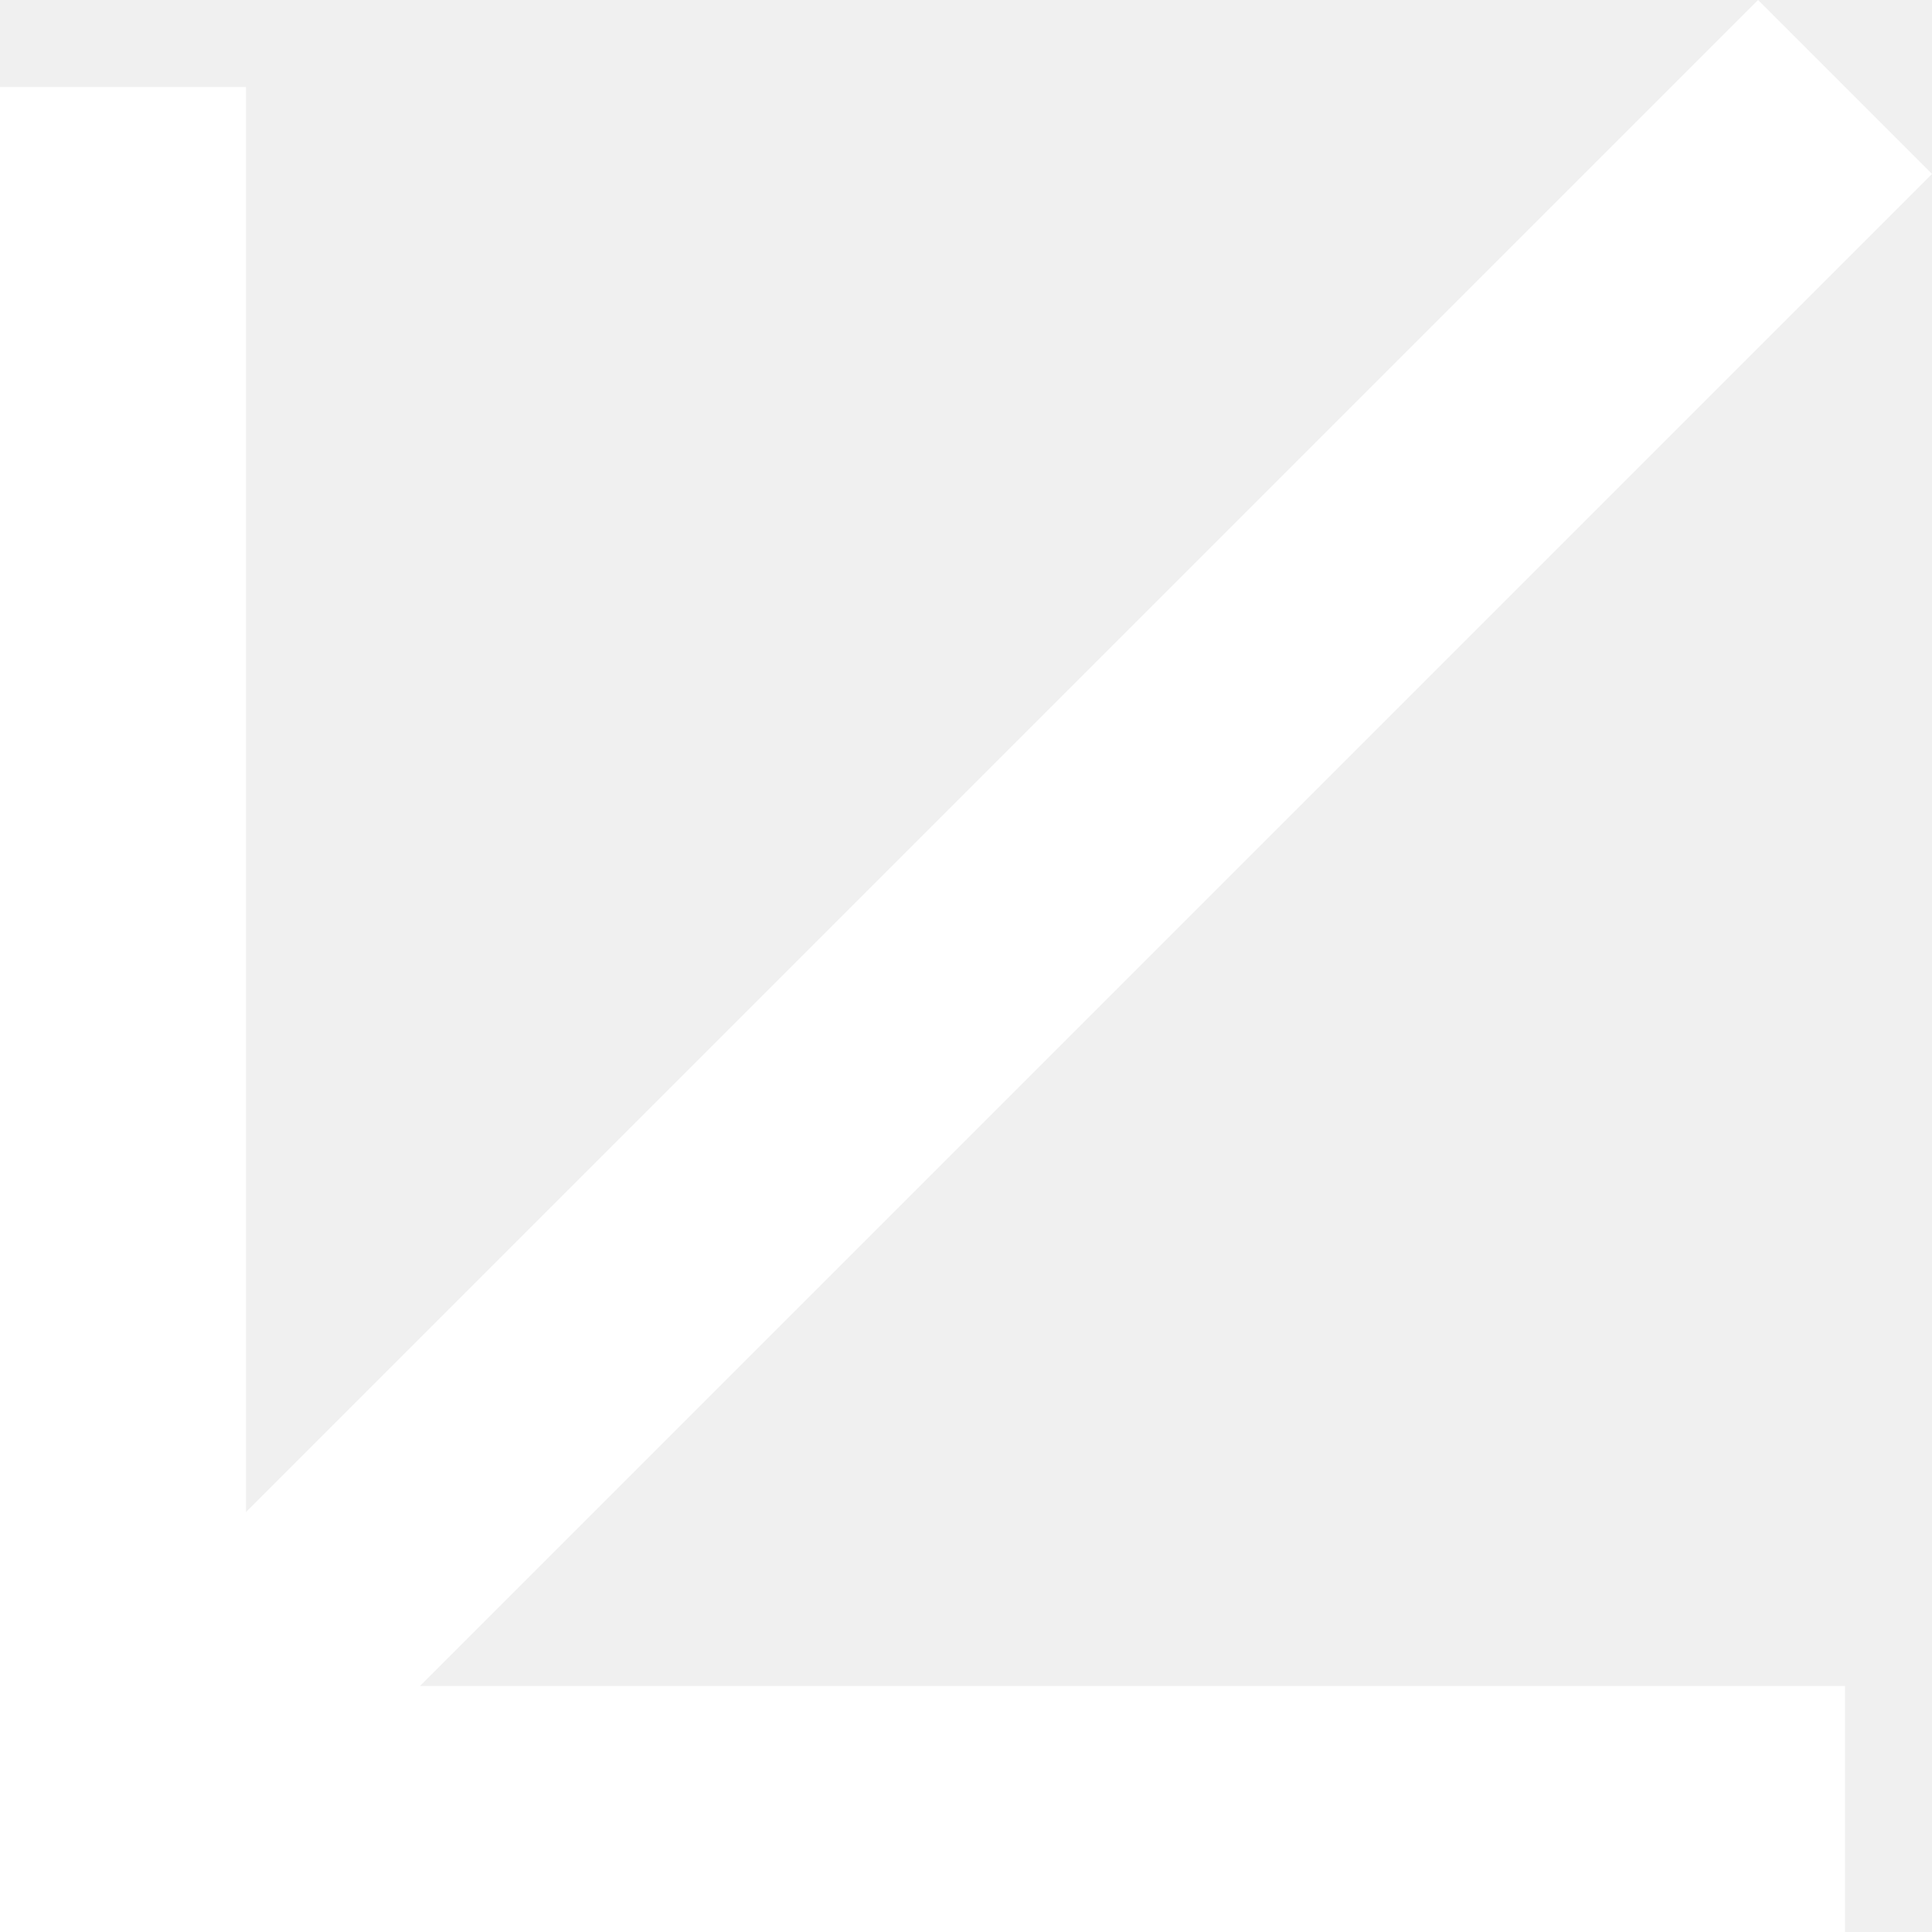
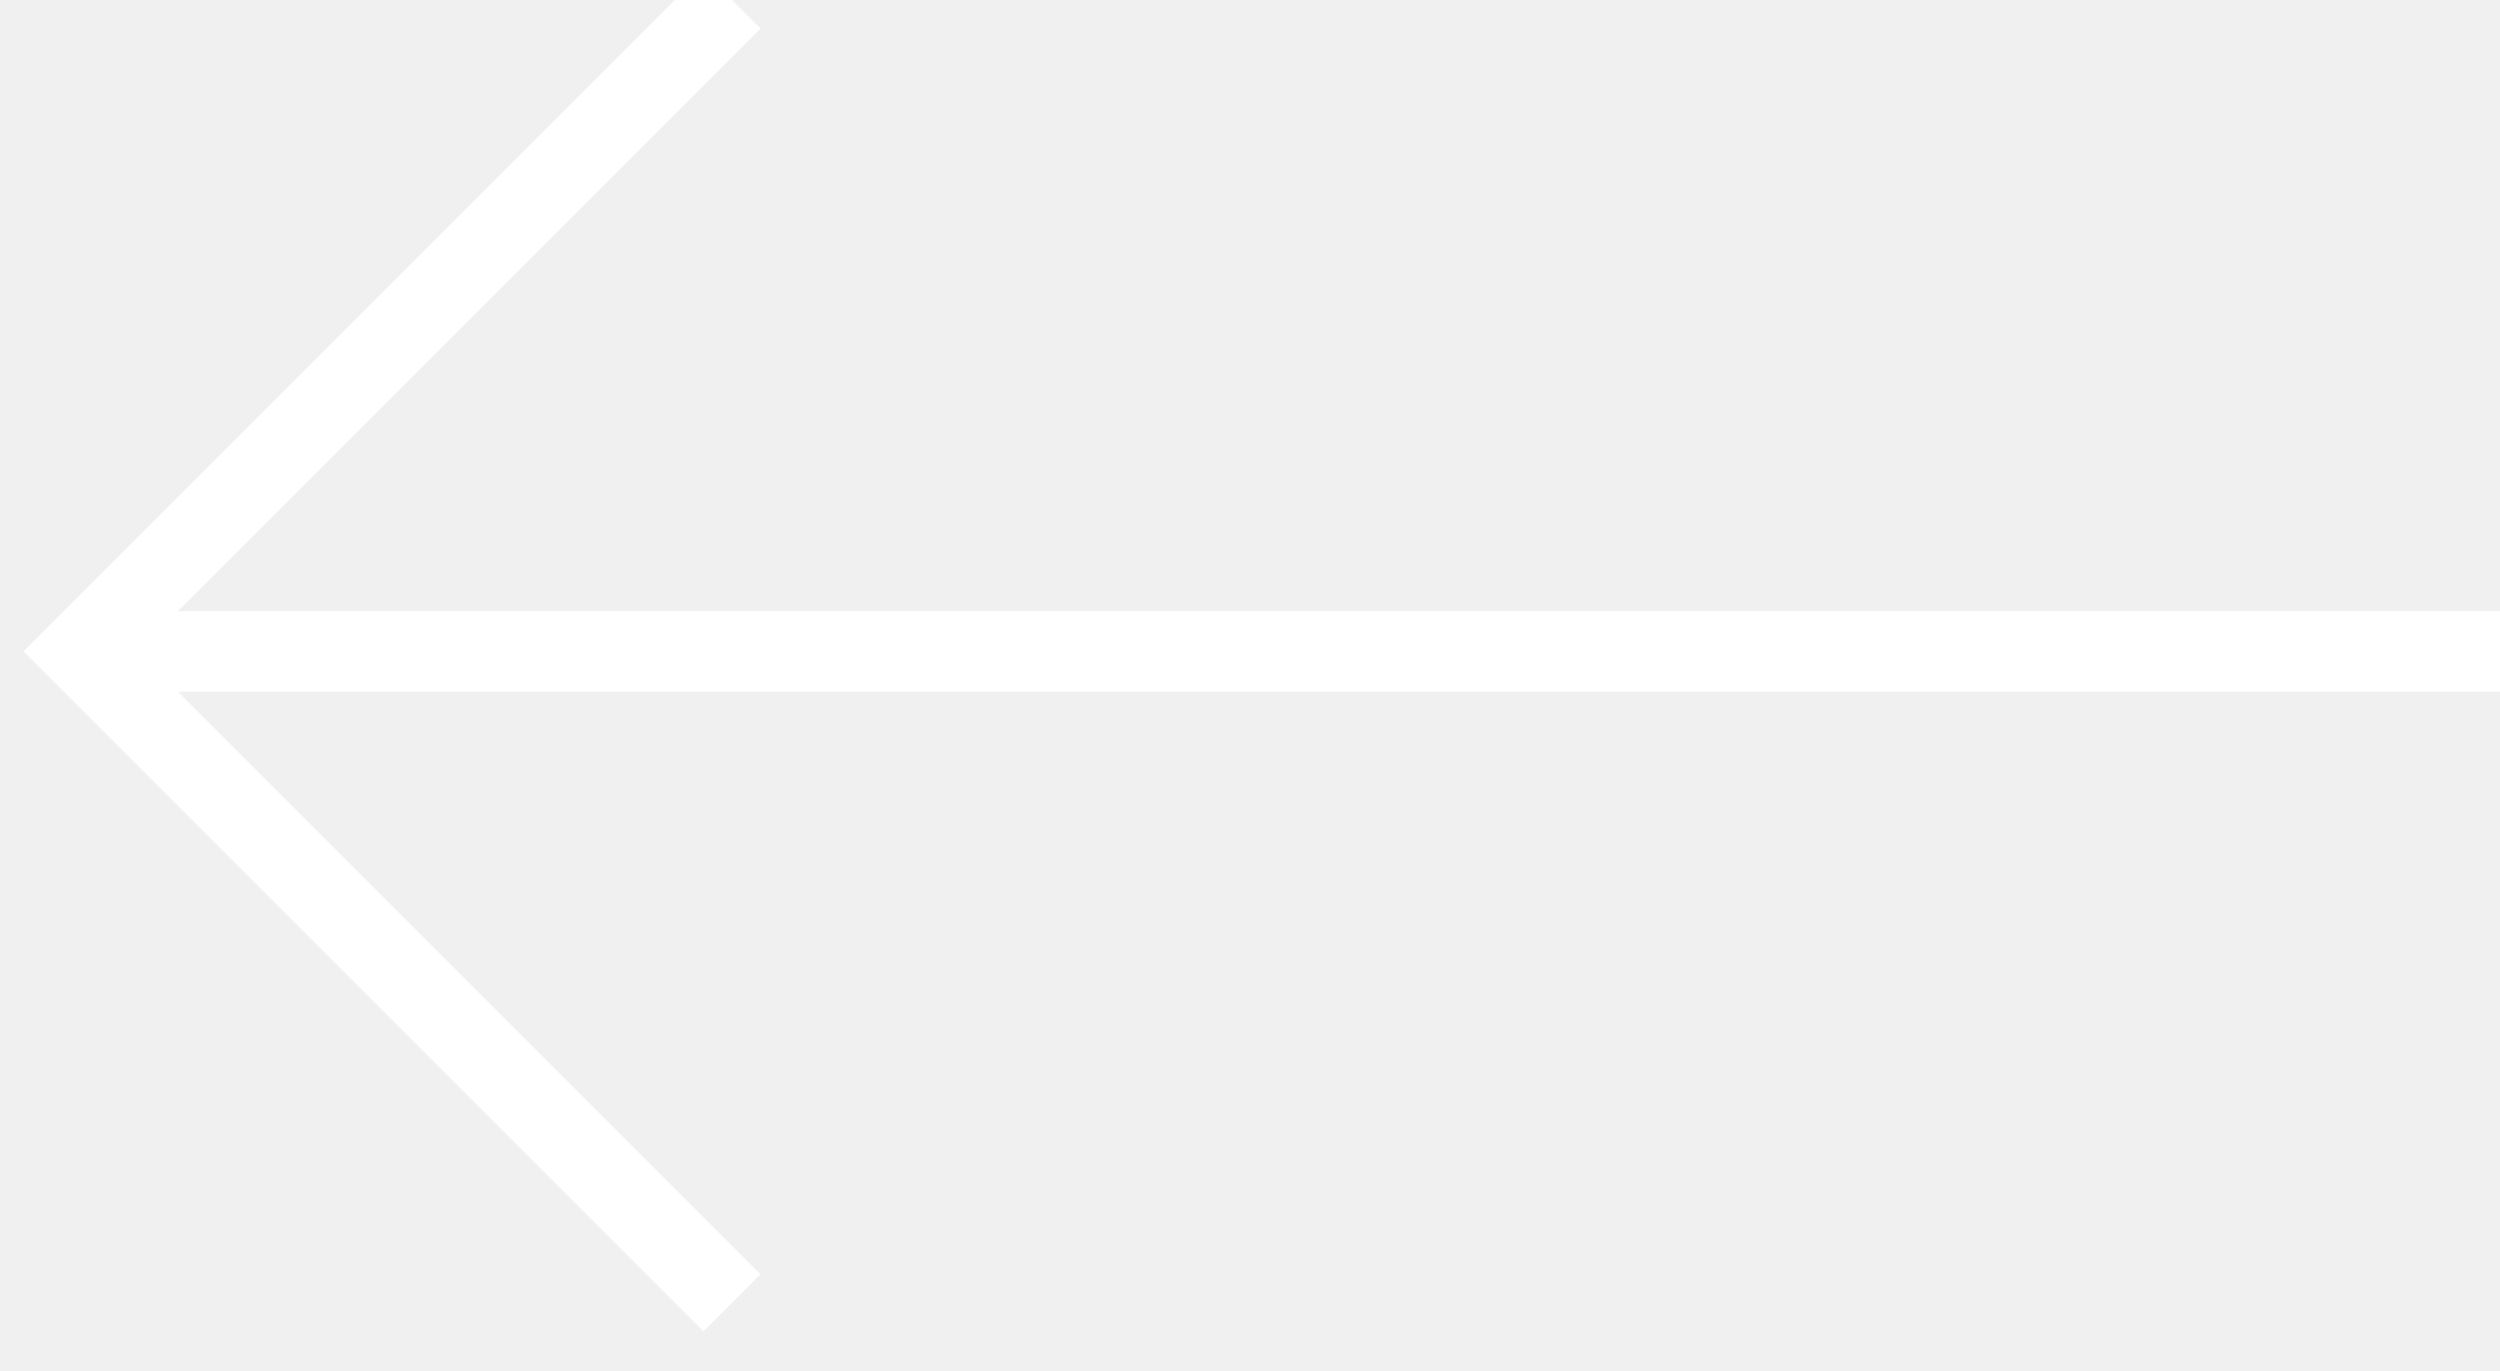
- <svg xmlns="http://www.w3.org/2000/svg" width="15.707" height="15.707" viewBox="0 0 15.707 15.707">
-   <g id="Group_39" data-name="Group 39" transform="translate(-128.5 -10796.793)">
-     <line id="Line_16" data-name="Line 16" y1="15" transform="translate(129.5 10797.5)" fill="none" stroke="#fff" stroke-width="2" />
-     <line id="Line_17" data-name="Line 17" y1="15" transform="translate(143.5 10811.5) rotate(90)" fill="none" stroke="#fff" stroke-width="2" />
-     <line id="Line_18" data-name="Line 18" y1="14" x2="14" transform="translate(129.5 10797.5)" fill="none" stroke="#fff" stroke-width="2" />
+ <svg xmlns="http://www.w3.org/2000/svg" width="31" height="17" viewBox="0 0 31 17">
+   <g fill="none" fill-rule="evenodd" stroke="#FFF" transform="matrix(-1 0 0 1 31 0)">
+     <path d="M30,8.077 L0,8.077" />
+     <polyline points="21.923 0 30 8.077 21.923 16.154" />
  </g>
</svg>
